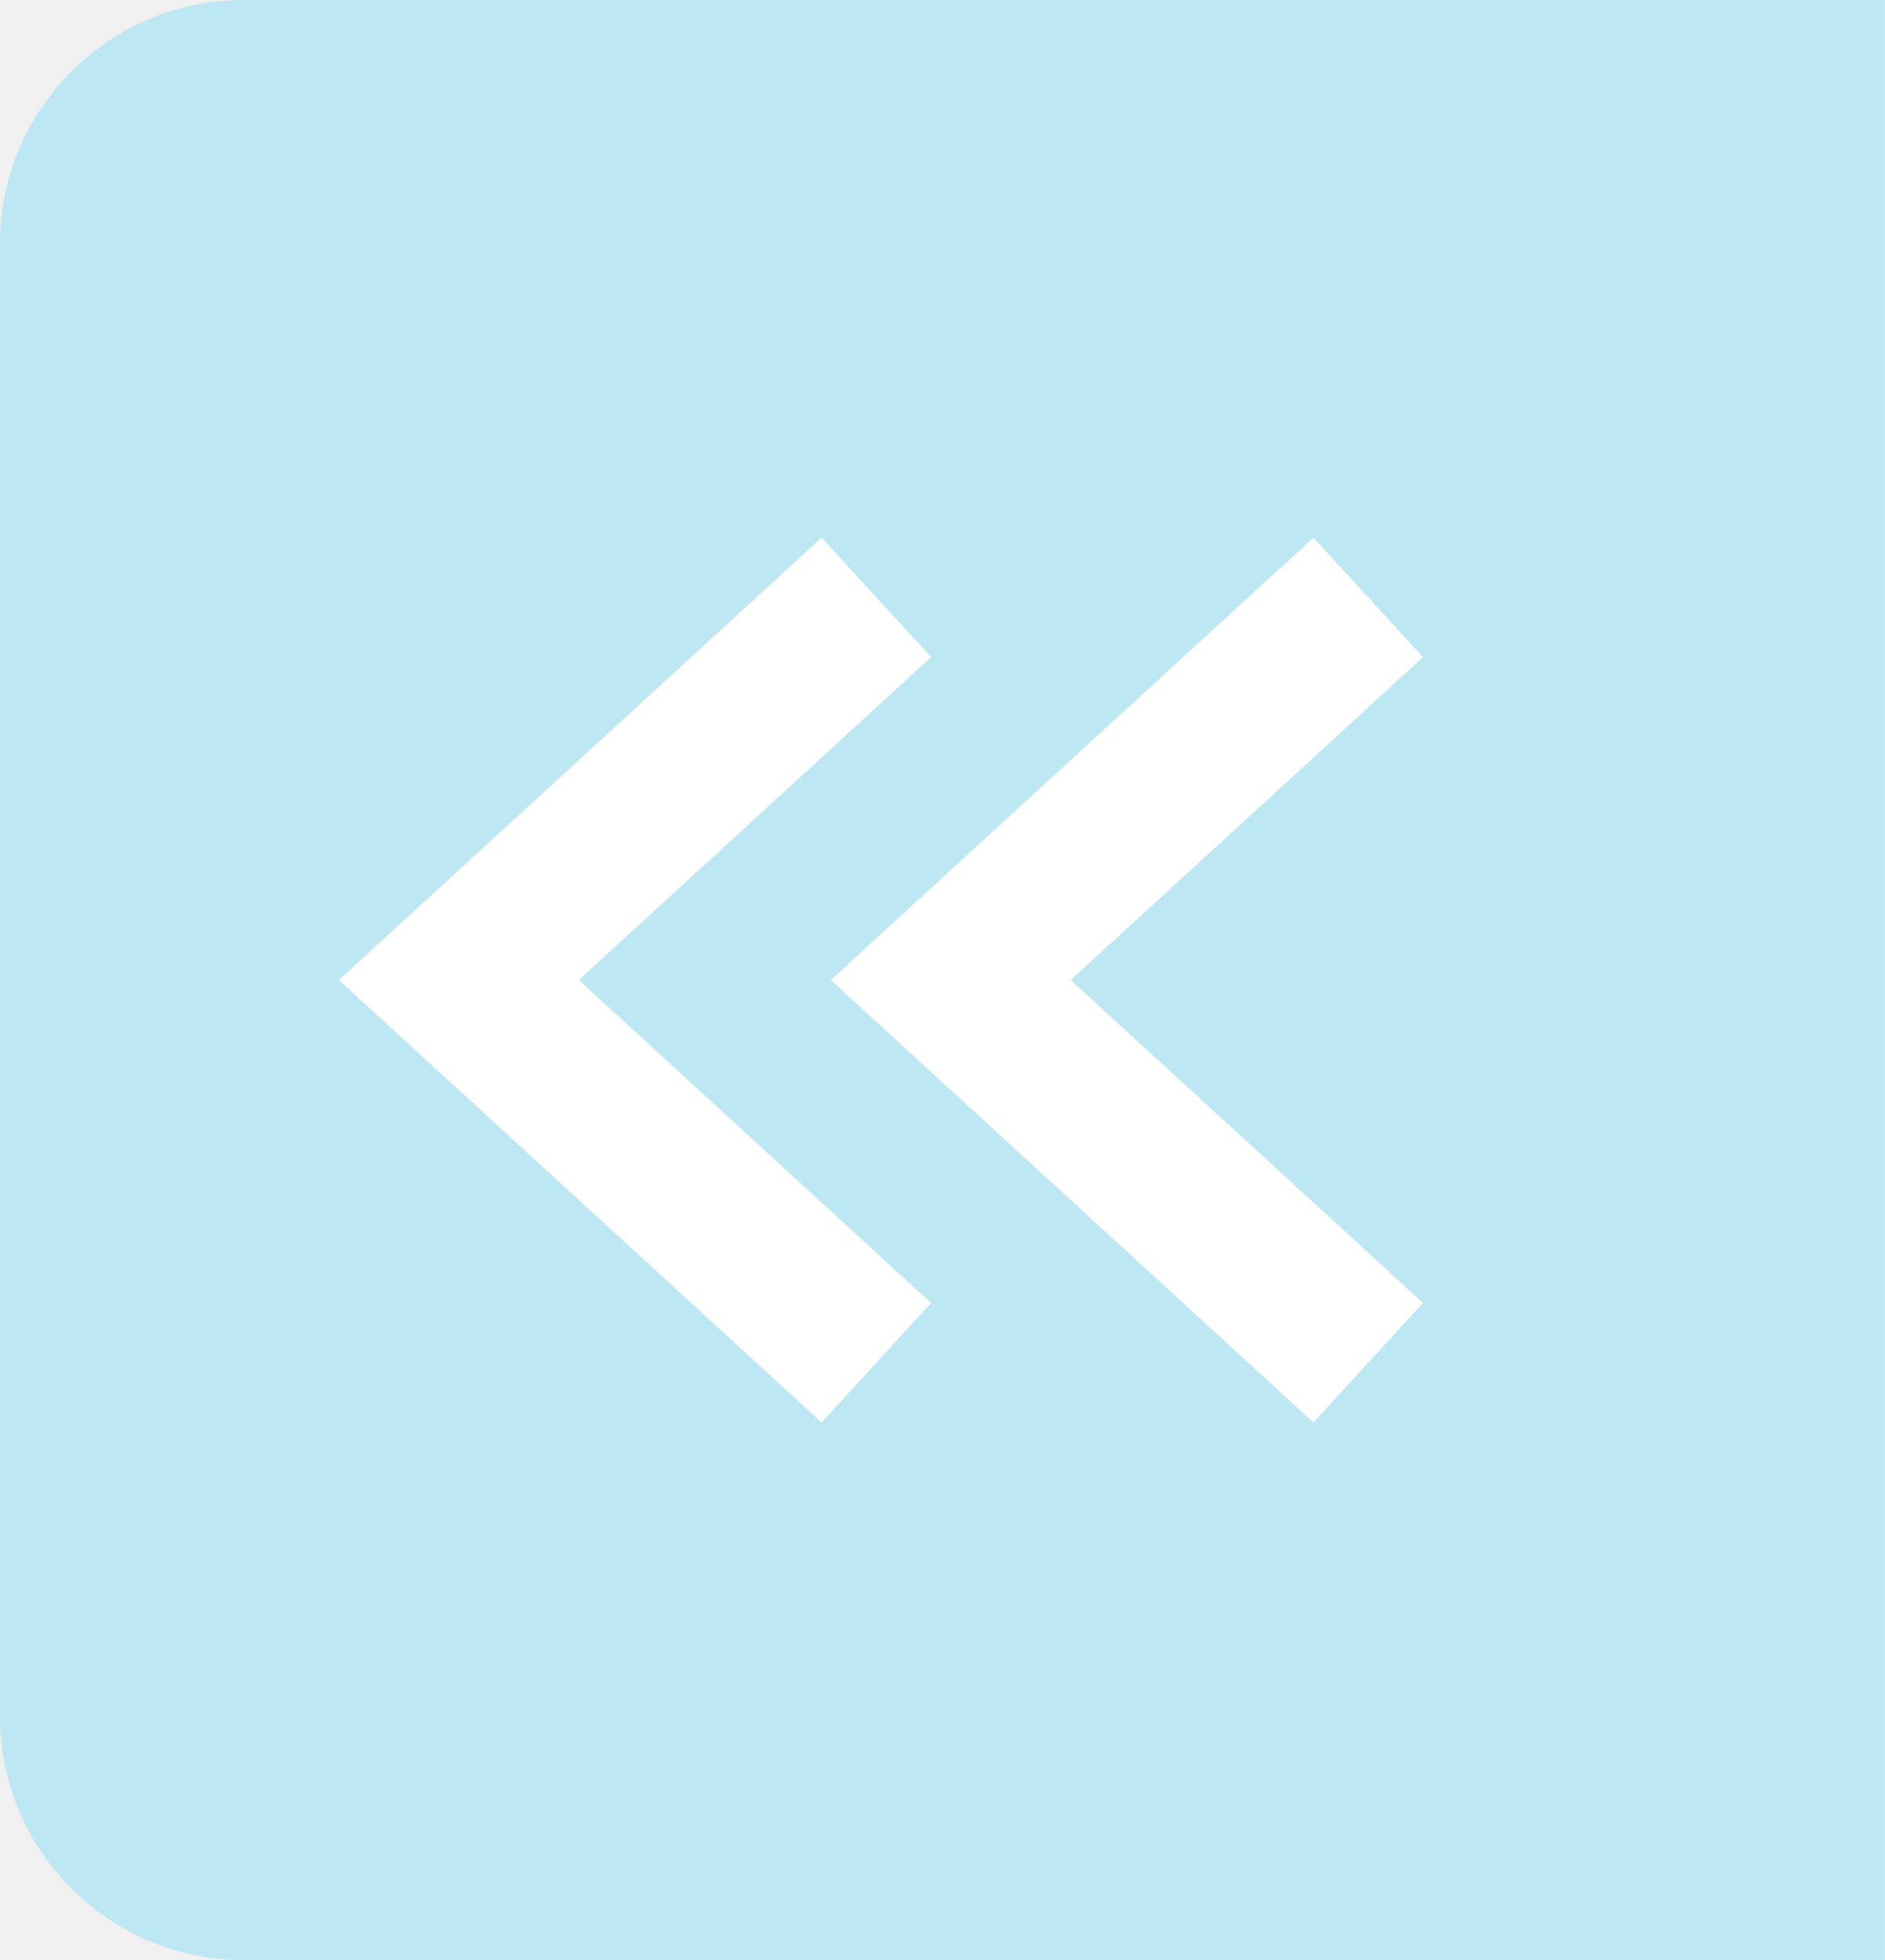
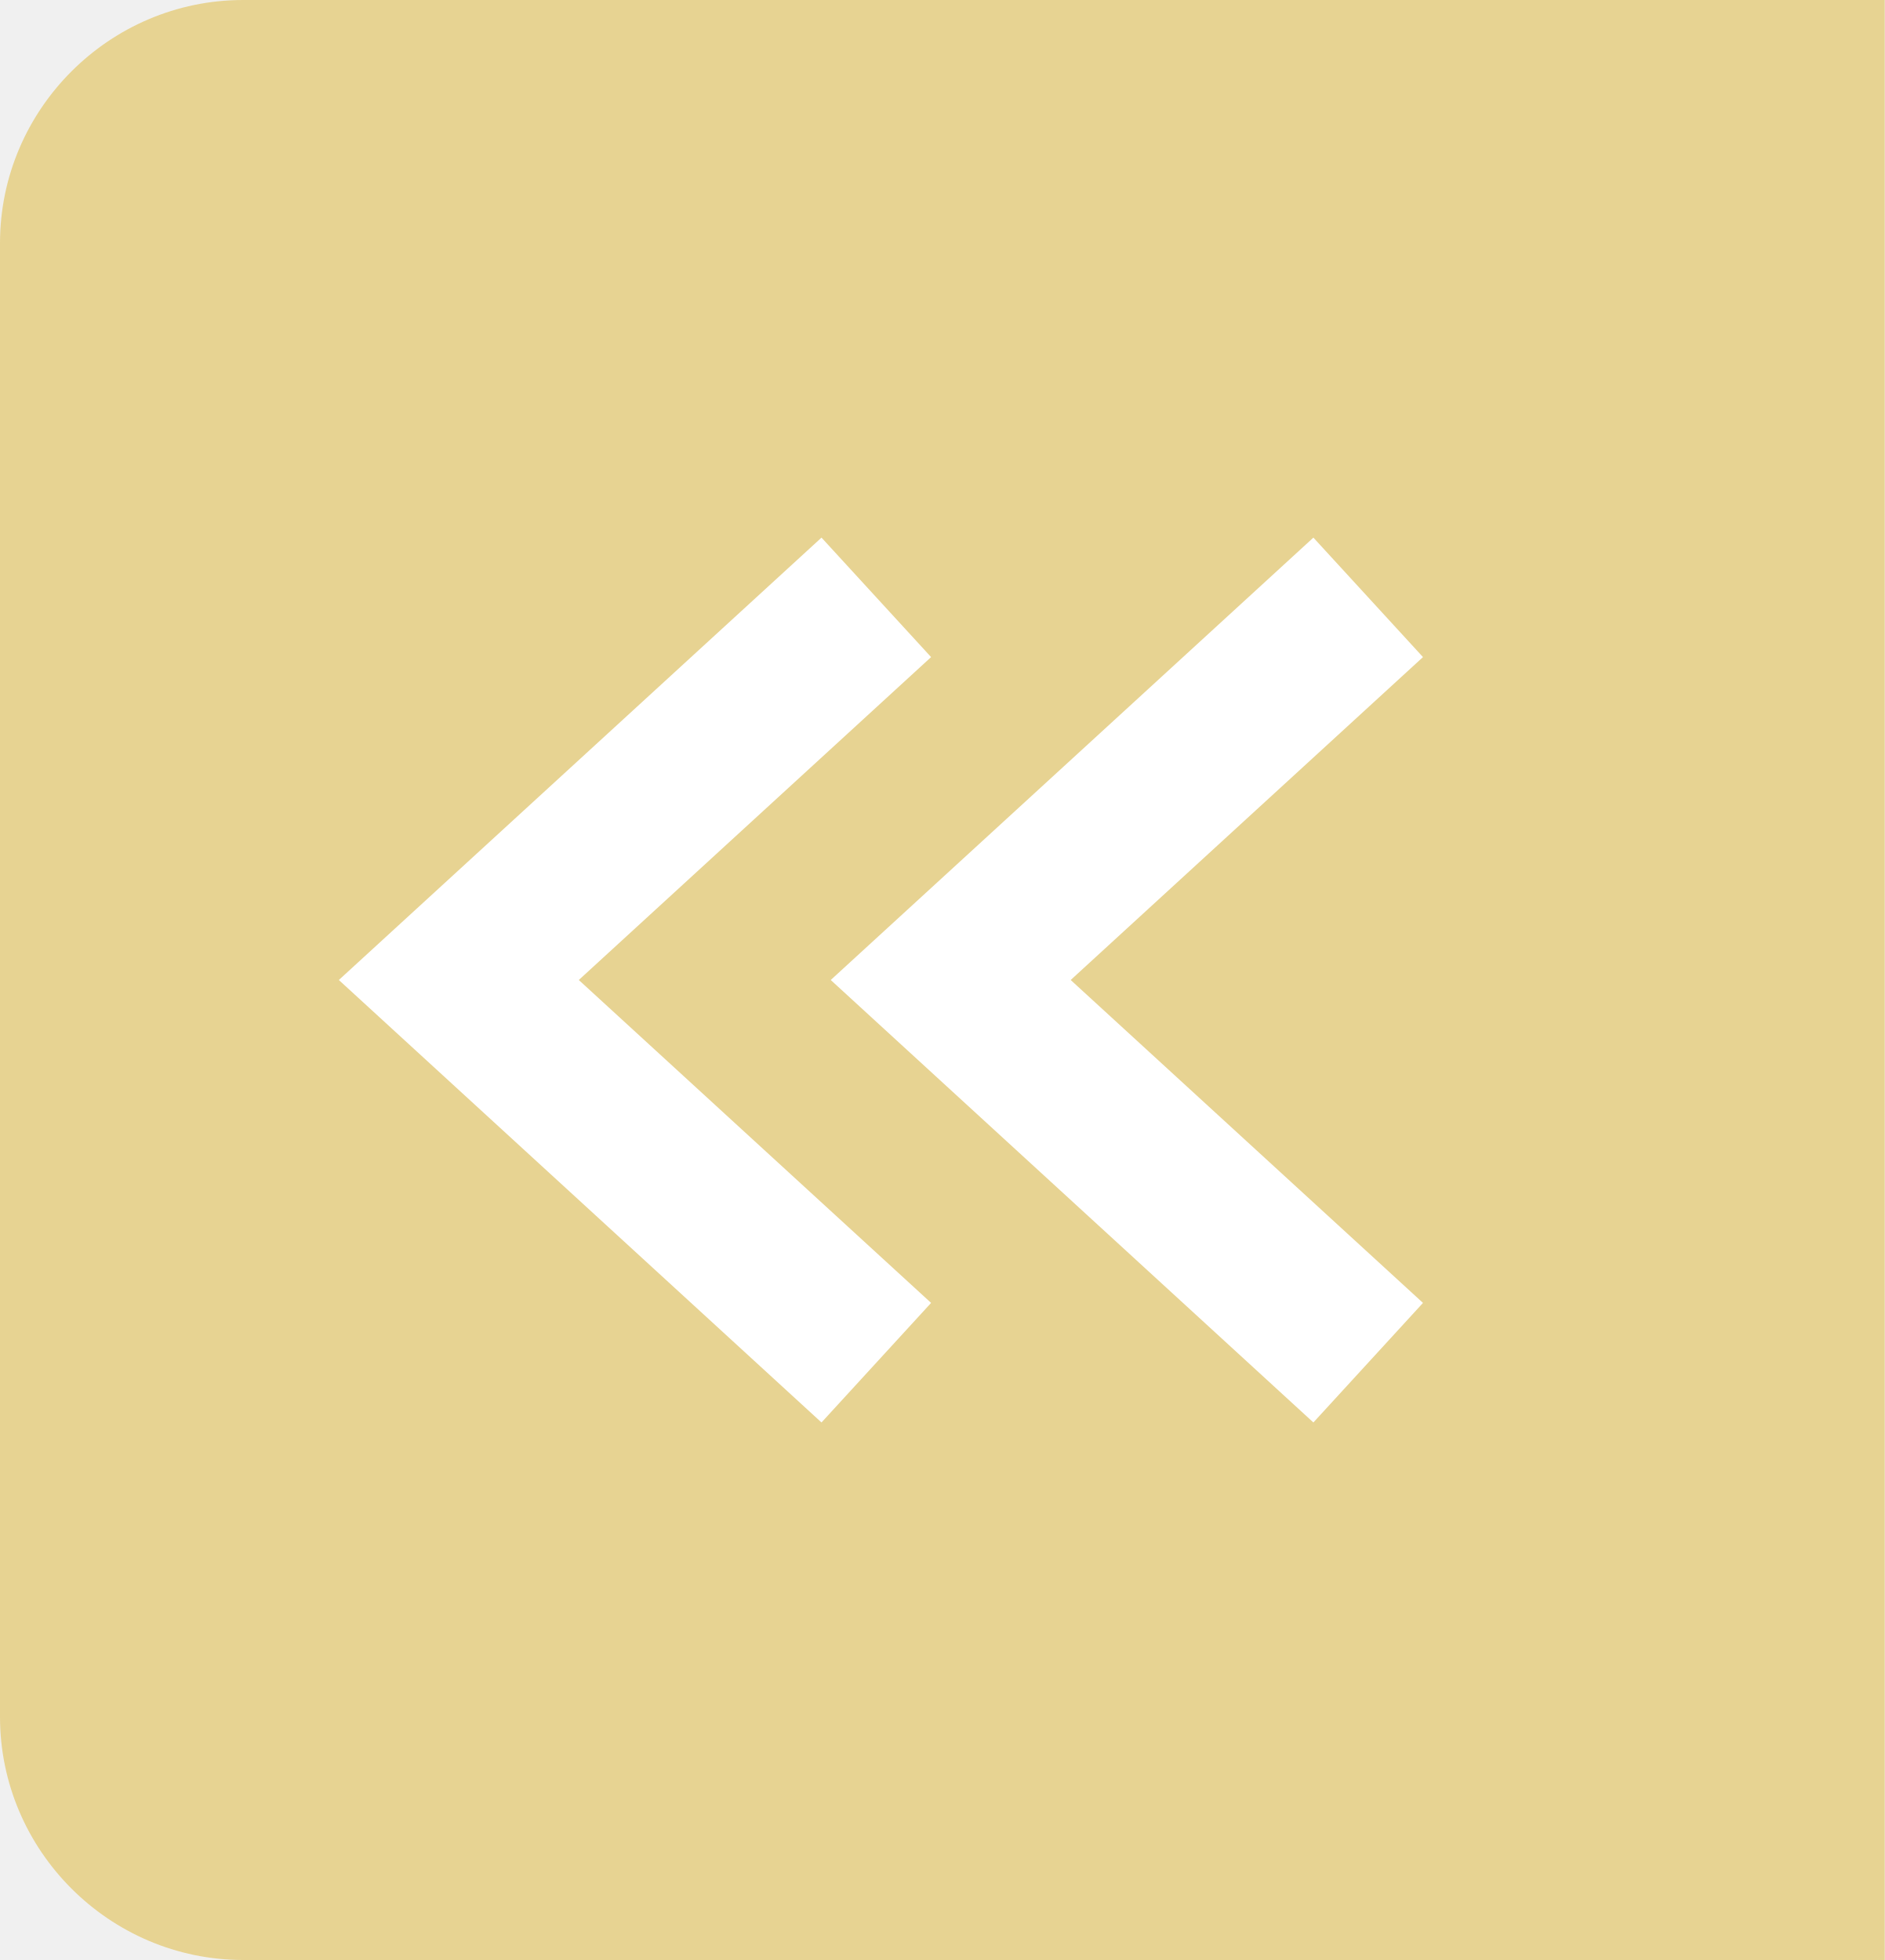
- <svg xmlns="http://www.w3.org/2000/svg" version="1.1" id="Layer_1" x="0px" y="0px" width="23.25px" height="24.181px" viewBox="0 0 23.25 24.181" enable-background="new 0 0 23.25 24.181" xml:space="preserve">
+ <svg xmlns="http://www.w3.org/2000/svg" version="1.1" id="Layer_1" x="0px" y="0px" width="23.25px" height="24.182px" viewBox="0 0 23.25 24.182" enable-background="new 0 0 23.25 24.182" xml:space="preserve">
  <g>
-     <path fill="#BDE7F2" d="M3,0C1.35,0,0,1.35,0,3v18.181c0,1.65,1.35,3,3,3h20.25V0H3z" />
+     <path fill="#E7D392" d="M3,0C1.35,0,0,1.35,0,3v18.182c0,1.649,1.35,3,3,3h20.25V0H3z" />
  </g>
-   <polyline fill="none" stroke="#FFFFFF" stroke-width="2" stroke-miterlimit="10" points="16.878,7.37 11.728,12.091 16.878,16.812   " />
-   <polyline fill="none" stroke="#FFFFFF" stroke-width="2" stroke-miterlimit="10" points="10.81,7.37 5.66,12.091 10.81,16.812 " />
+   <polygon fill="#FFFFFF" points="16.202,17.55 10.248,12.091 16.202,6.633 17.554,8.107 13.208,12.091 17.554,16.075 " />
+   <polygon fill="#FFFFFF" points="10.134,17.55 4.18,12.091 10.134,6.633 11.486,8.107 7.14,12.091 11.486,16.075 " />
</svg>
